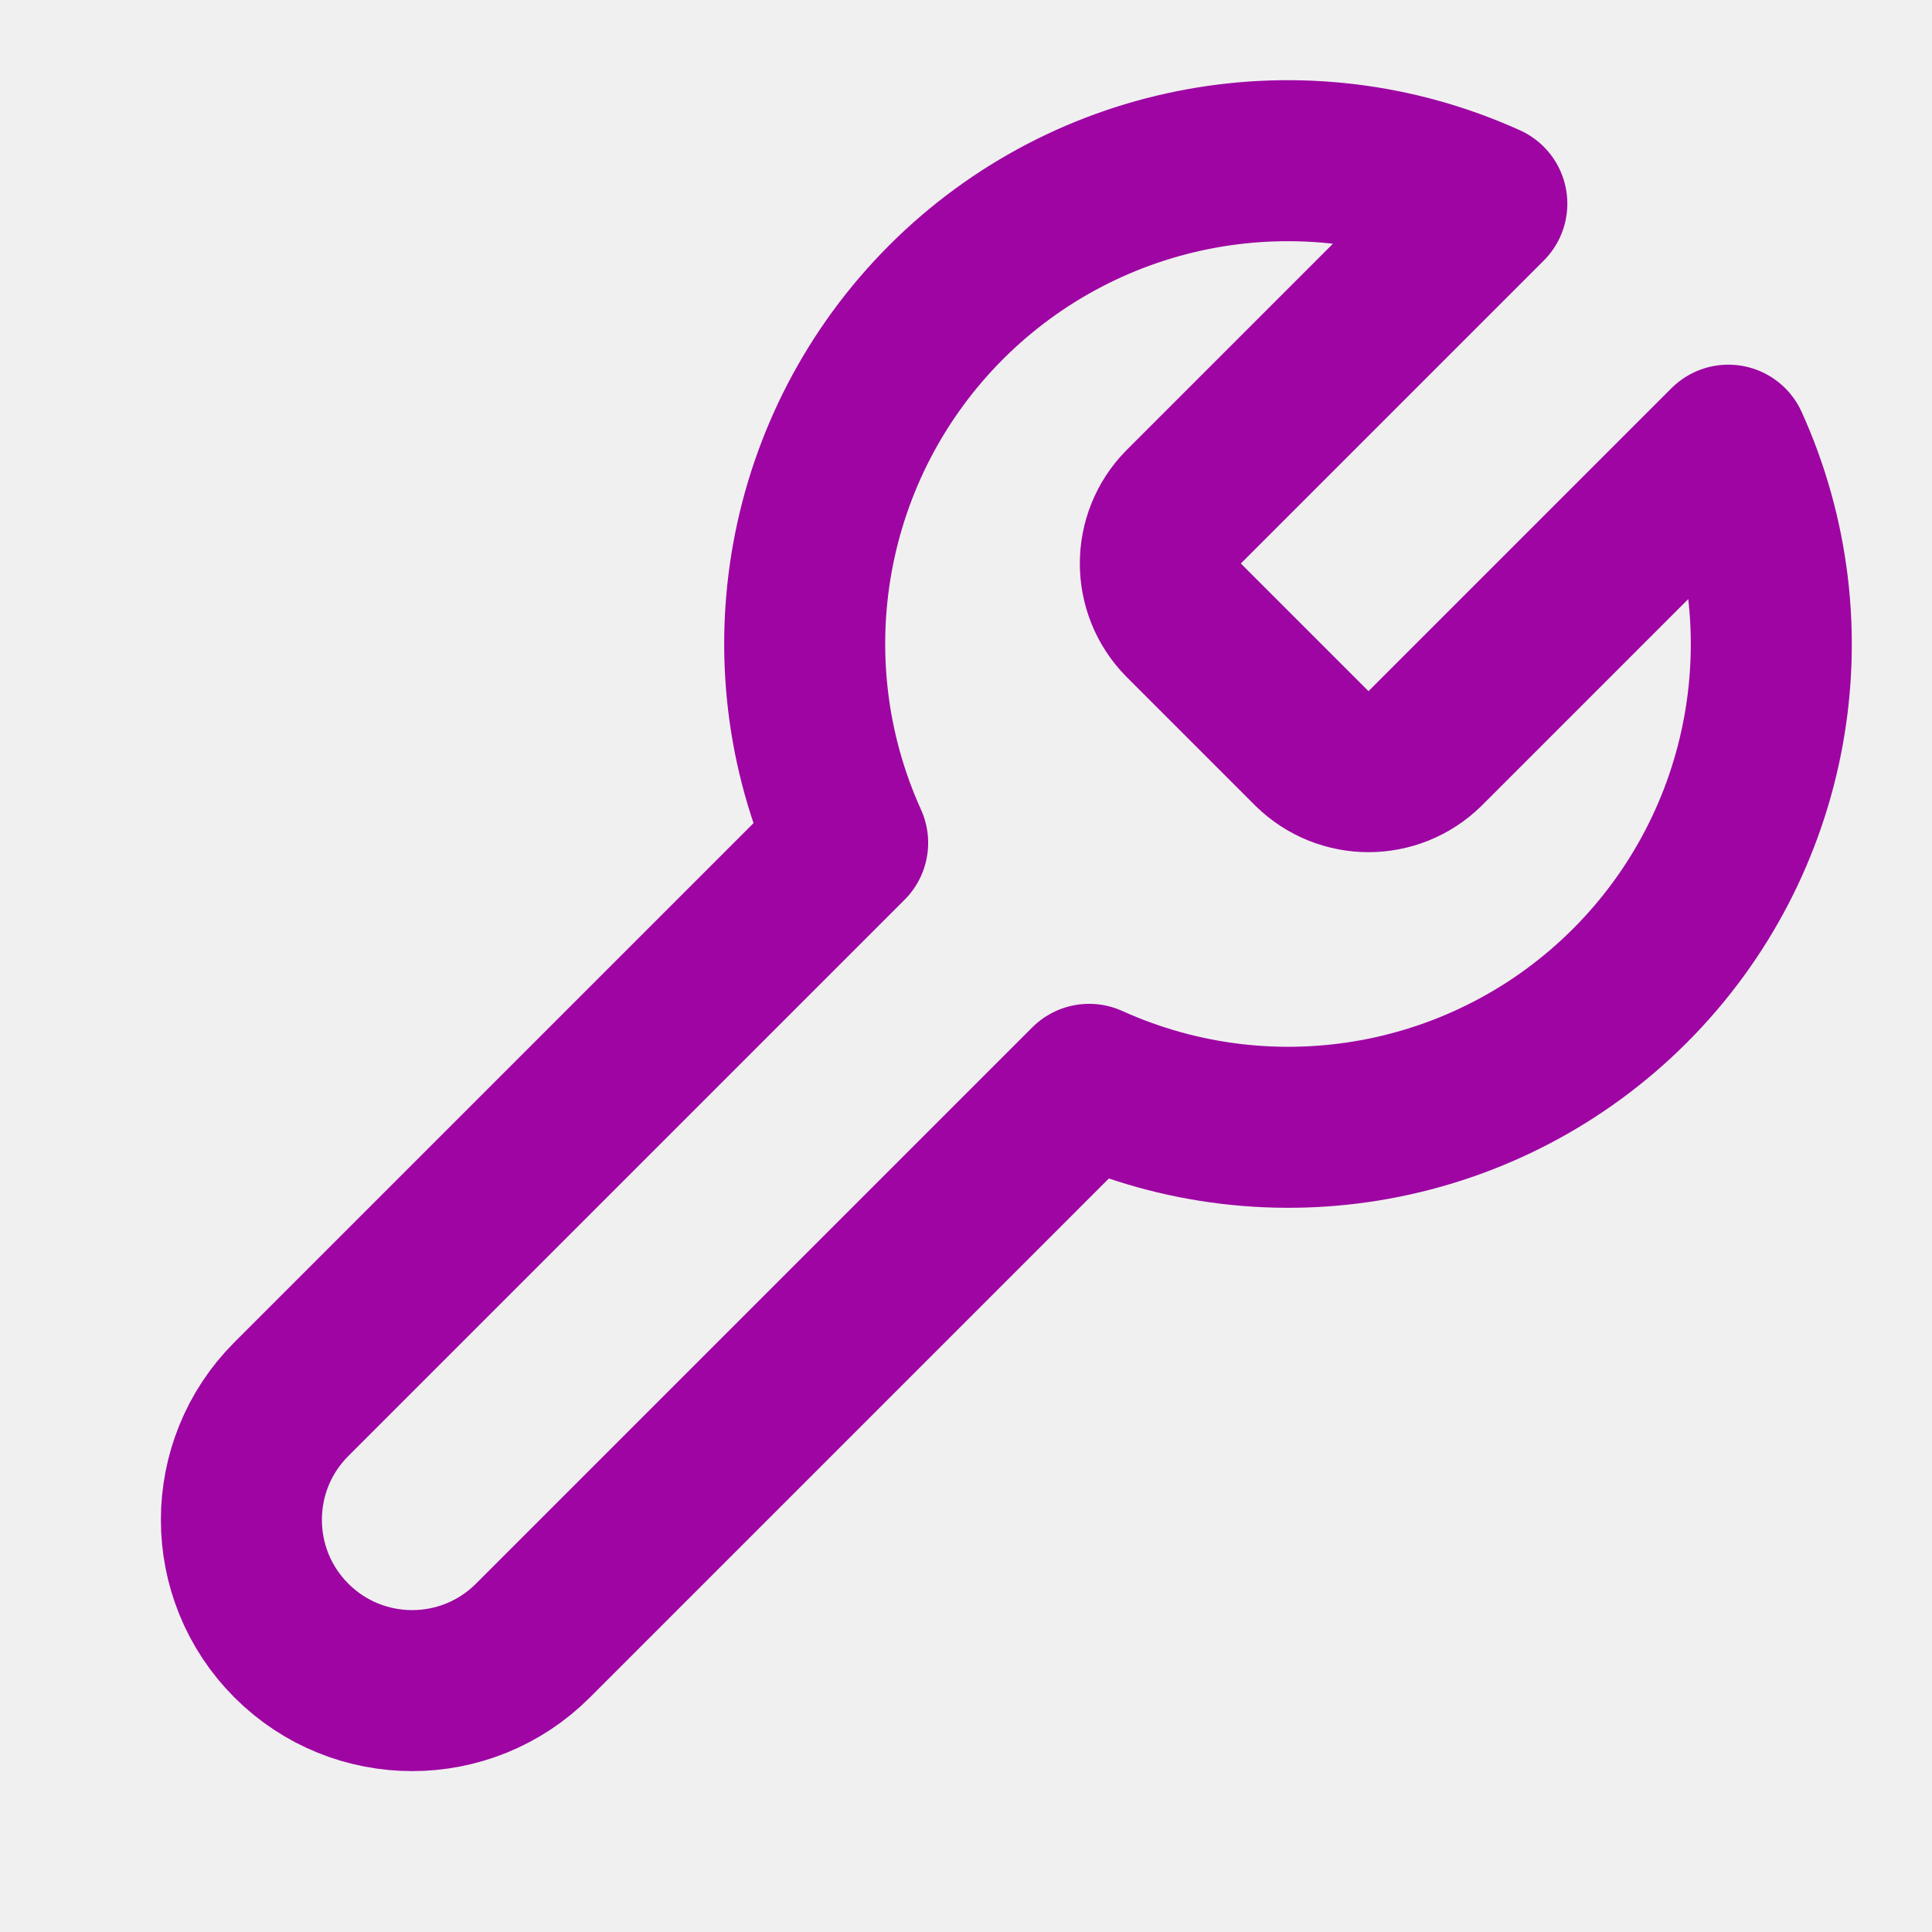
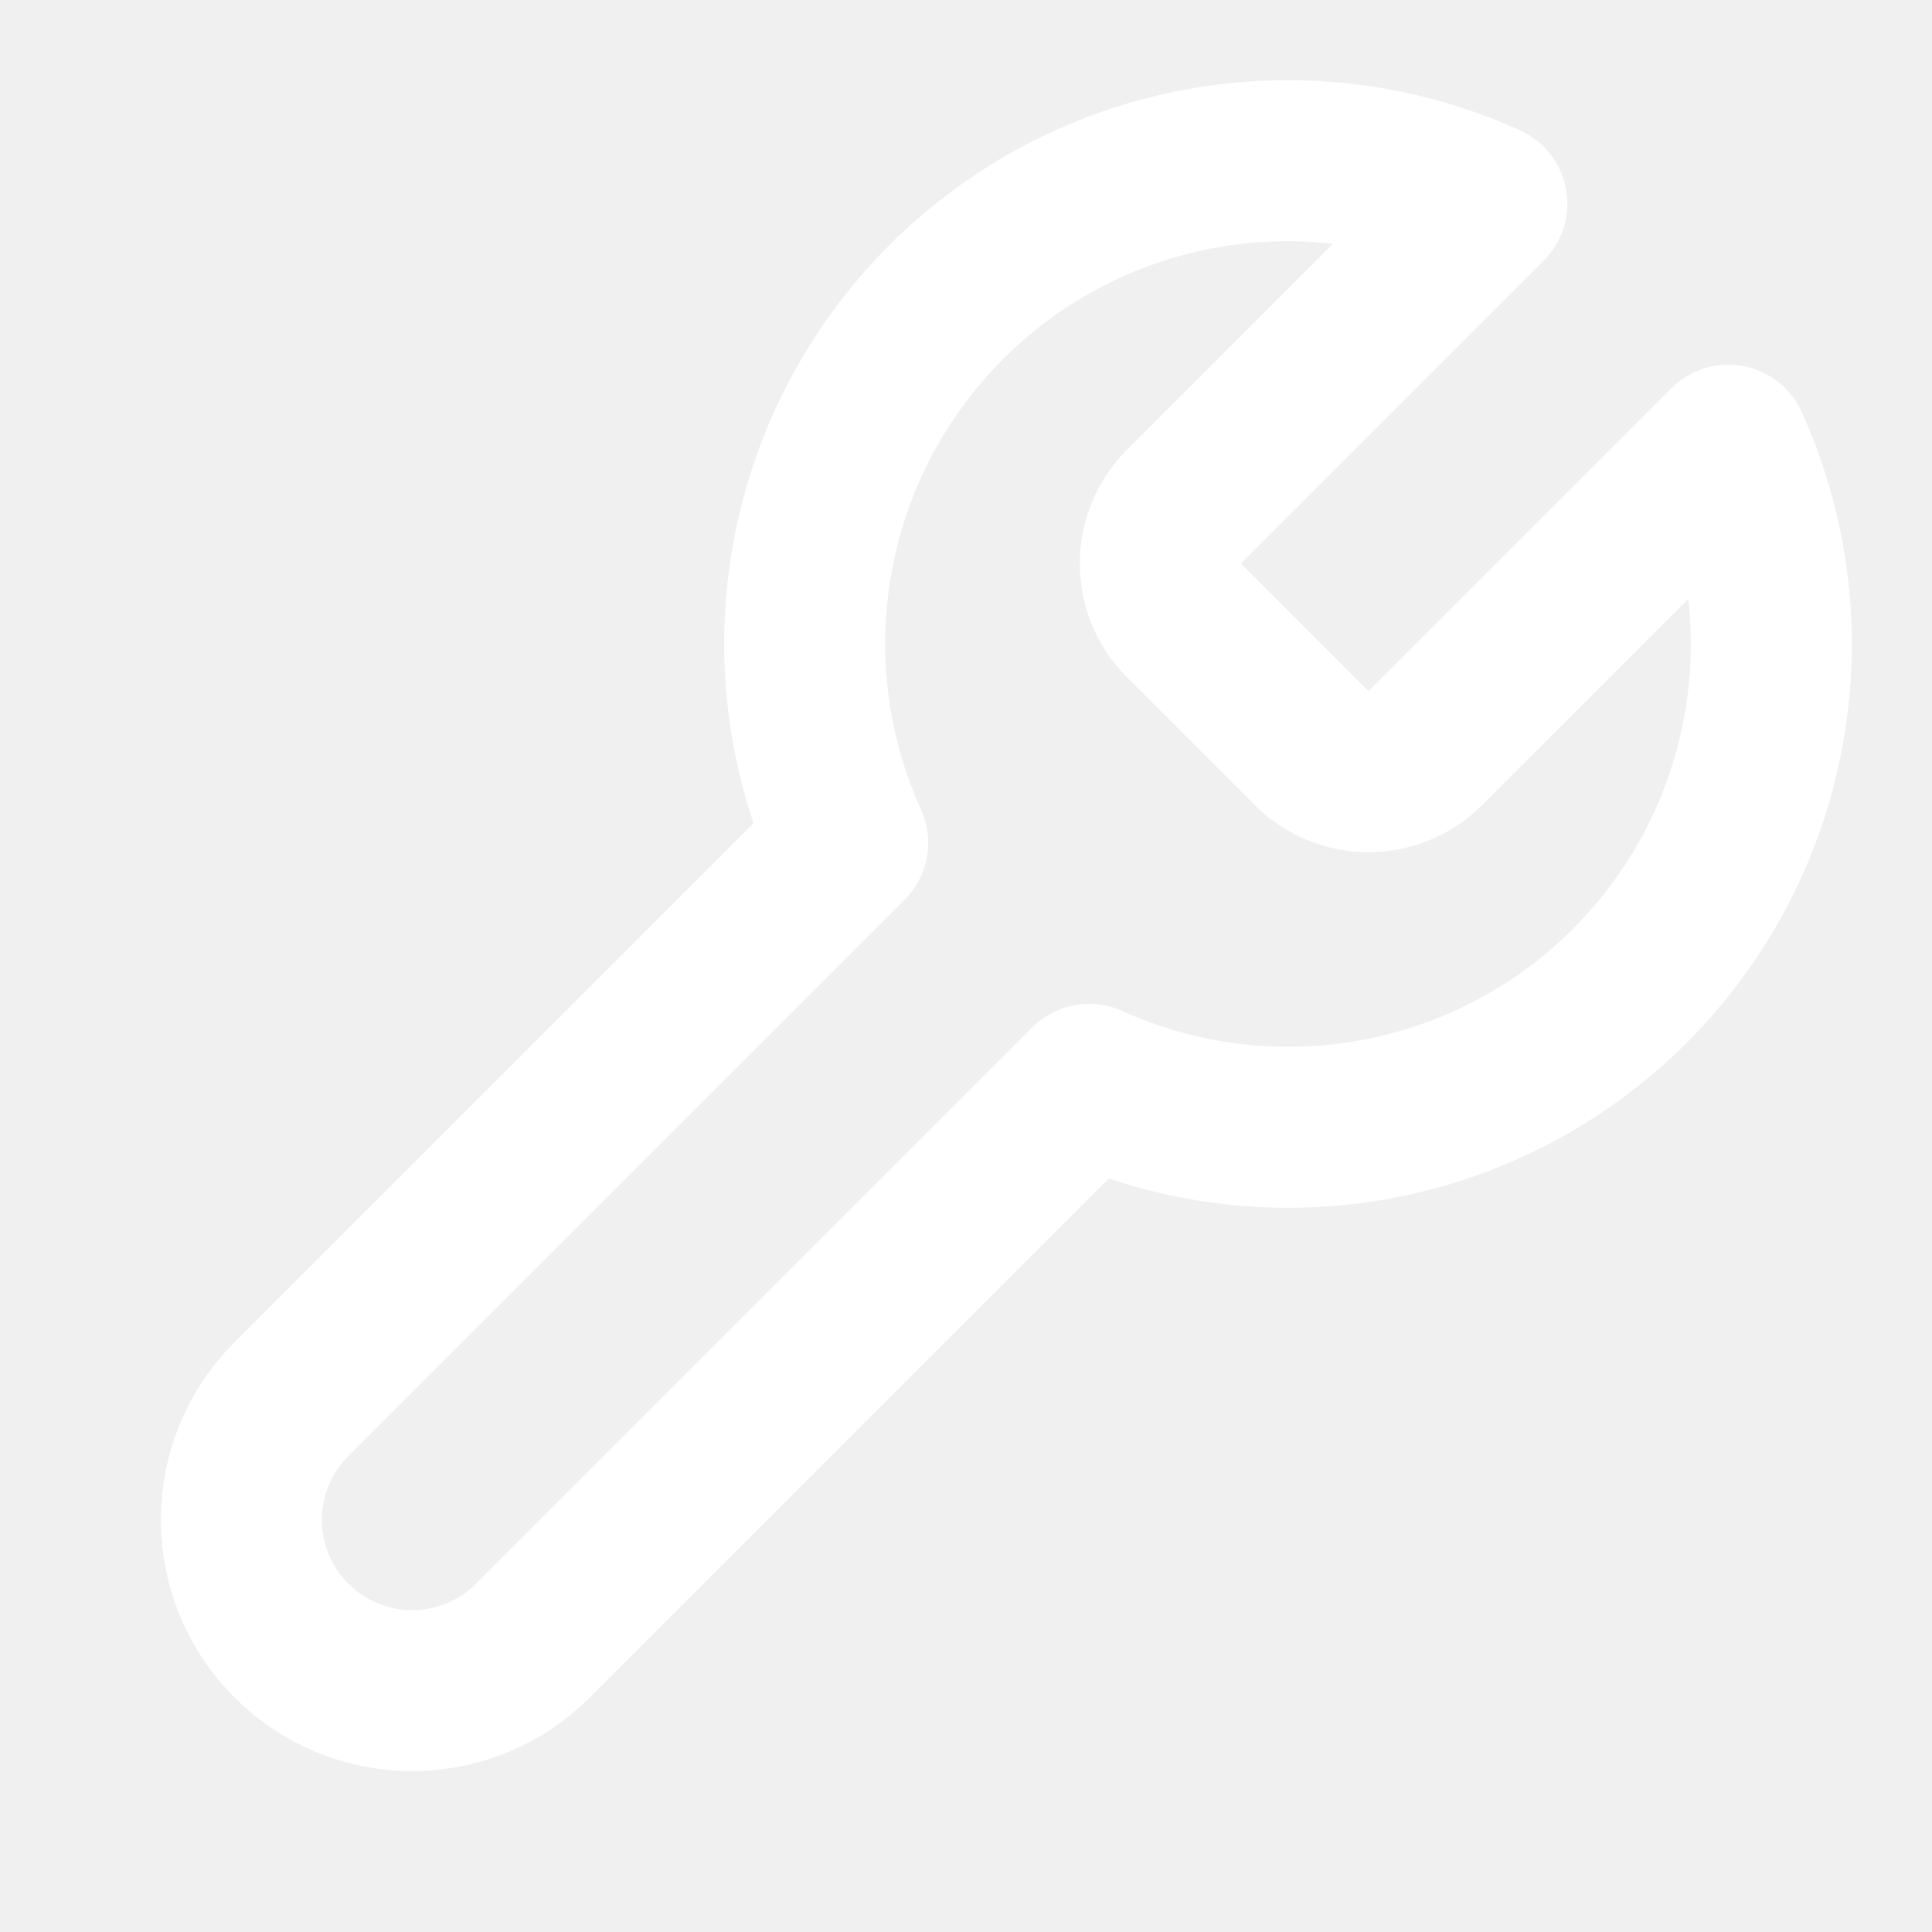
- <svg xmlns="http://www.w3.org/2000/svg" width="100" height="100" viewBox="0 0 24 24" fill="none" stroke="#9E05A3" stroke-width="2" stroke-linecap="round" stroke-linejoin="round" class="feather feather-tool">
+ <svg xmlns="http://www.w3.org/2000/svg" width="100" height="100" viewBox="0 0 24 24" fill="none" stroke="#ffffff" stroke-width="2" stroke-linecap="round" stroke-linejoin="round" class="feather feather-tool">
  <path d="M14.7 6.3a1 1 0 0 0 0 1.4l1.6 1.6a1 1 0 0 0 1.4 0l3.77-3.77a6 6 0 0 1-7.94 7.94l-6.91 6.91a2.12 2.12 0 0 1-3-3l6.91-6.91a6 6 0 0 1 7.94-7.94l-3.76 3.76z" />
</svg>
